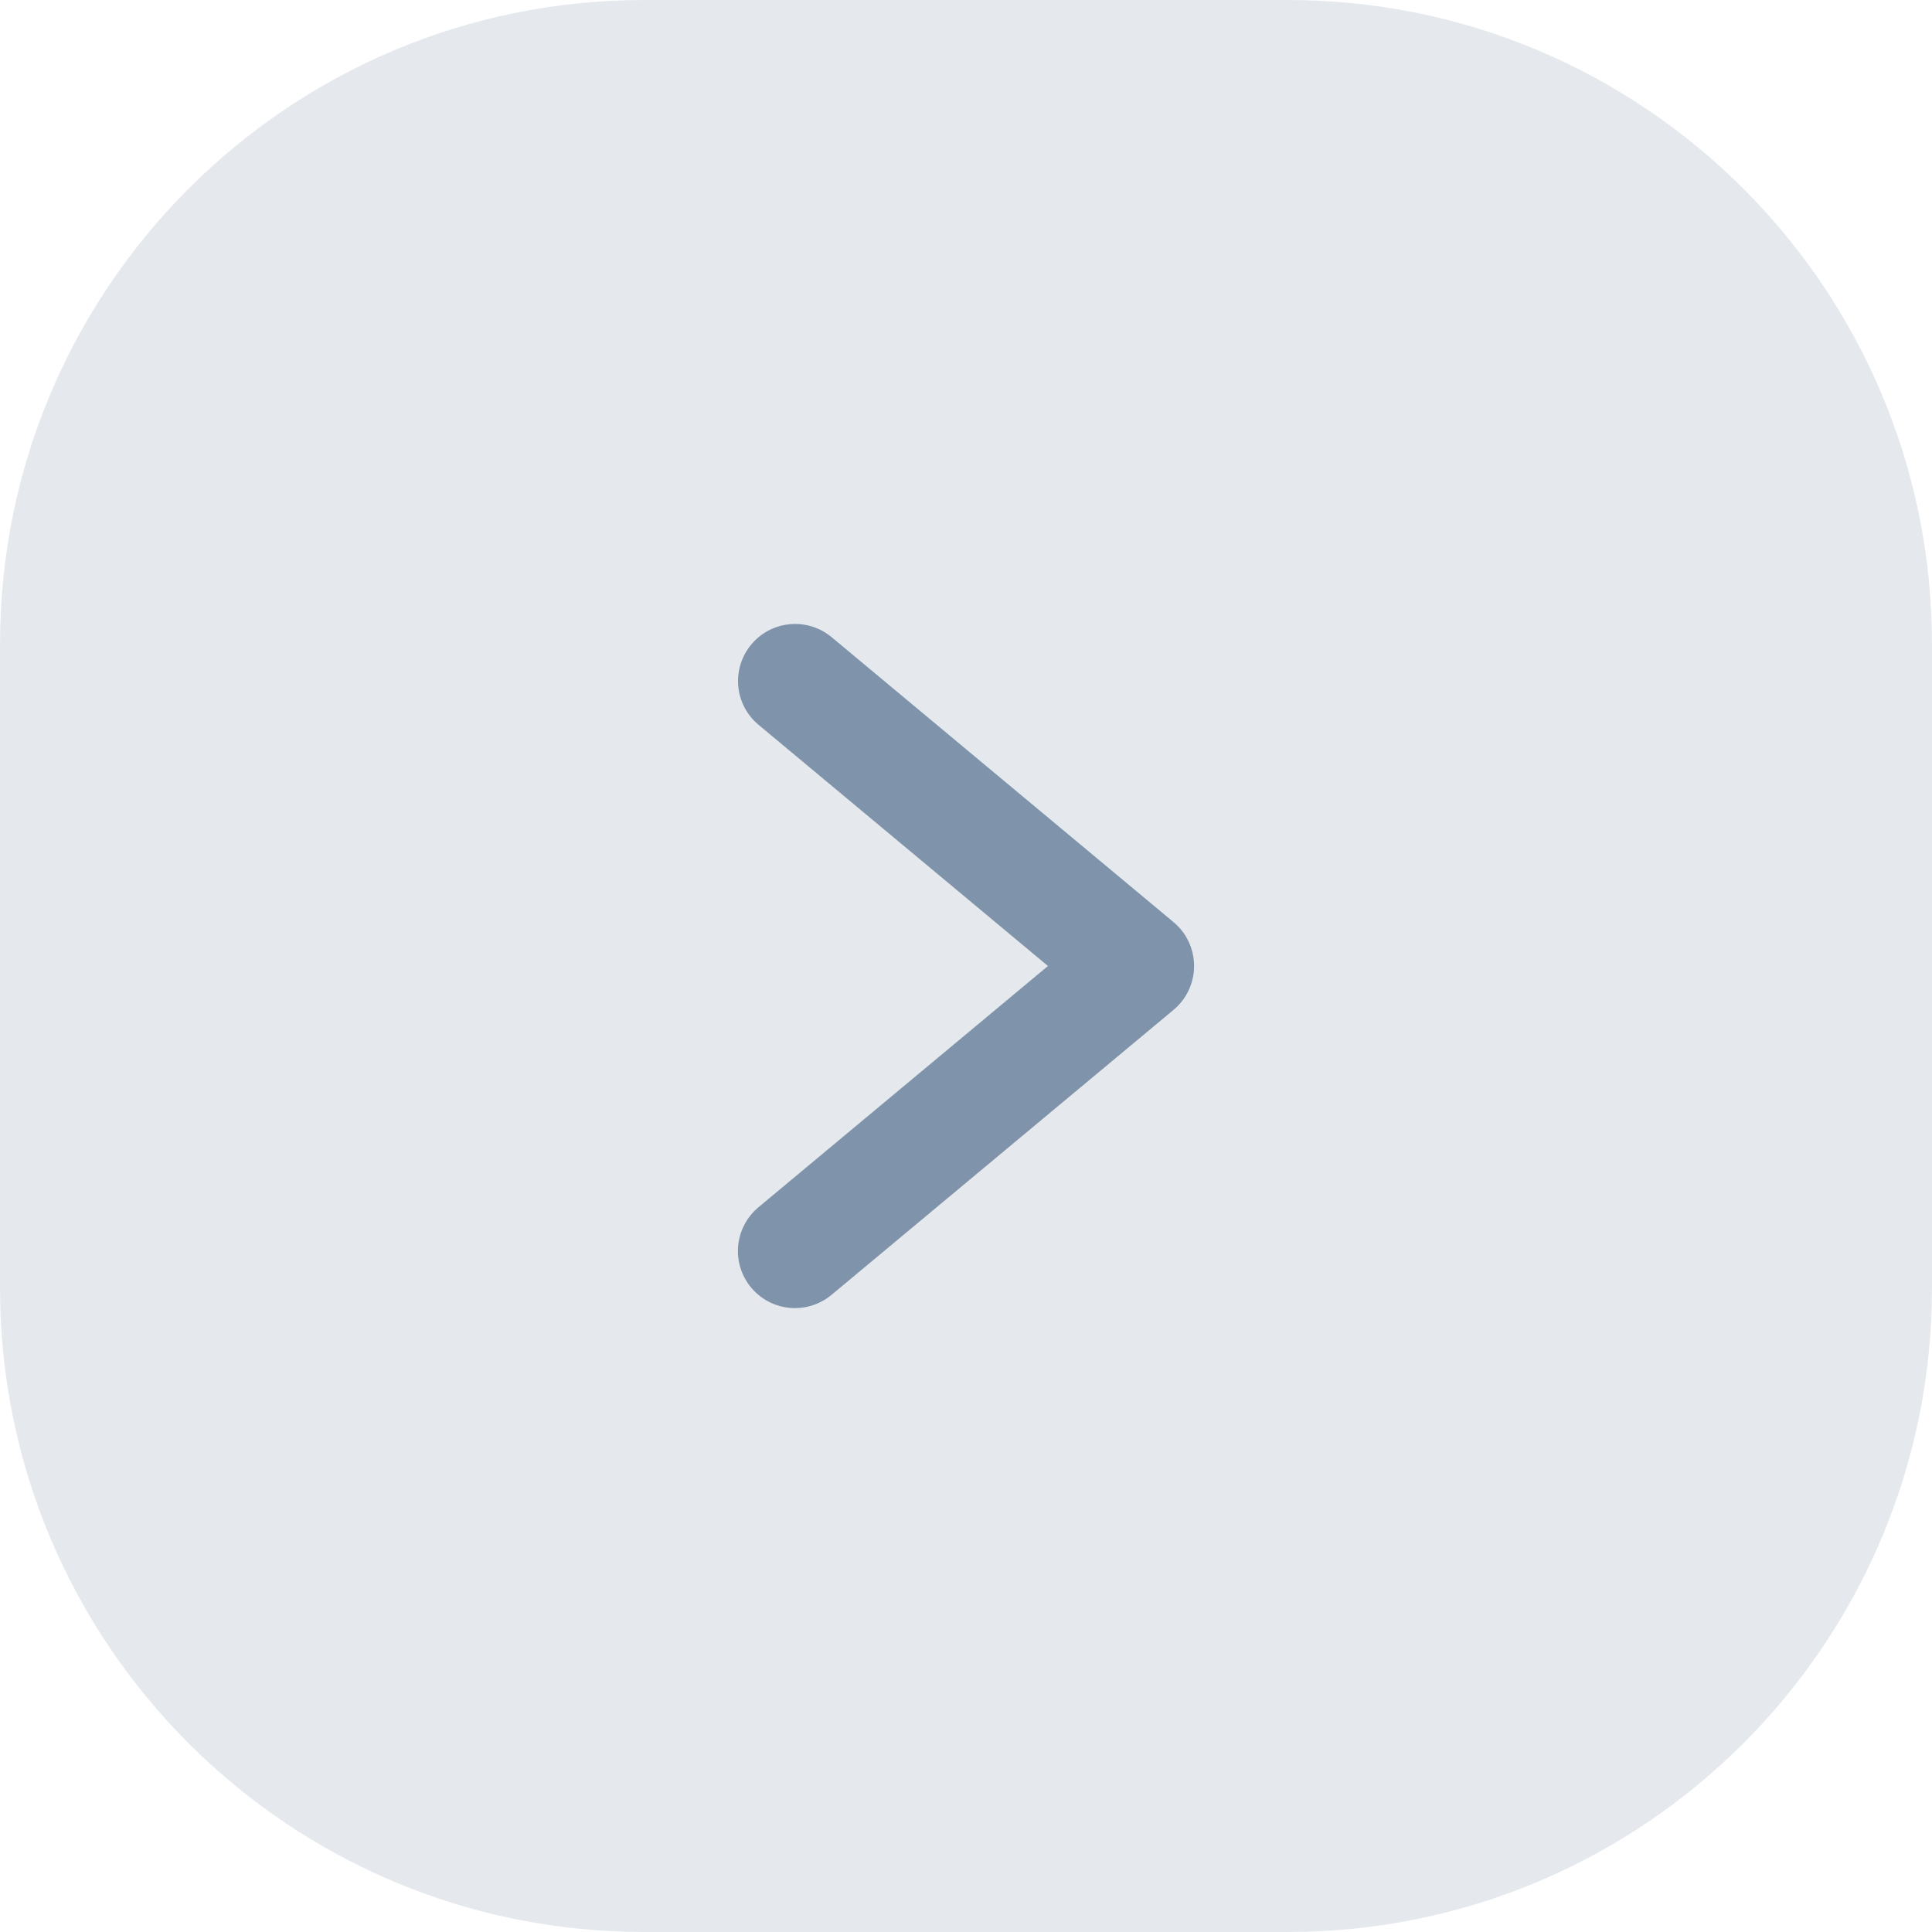
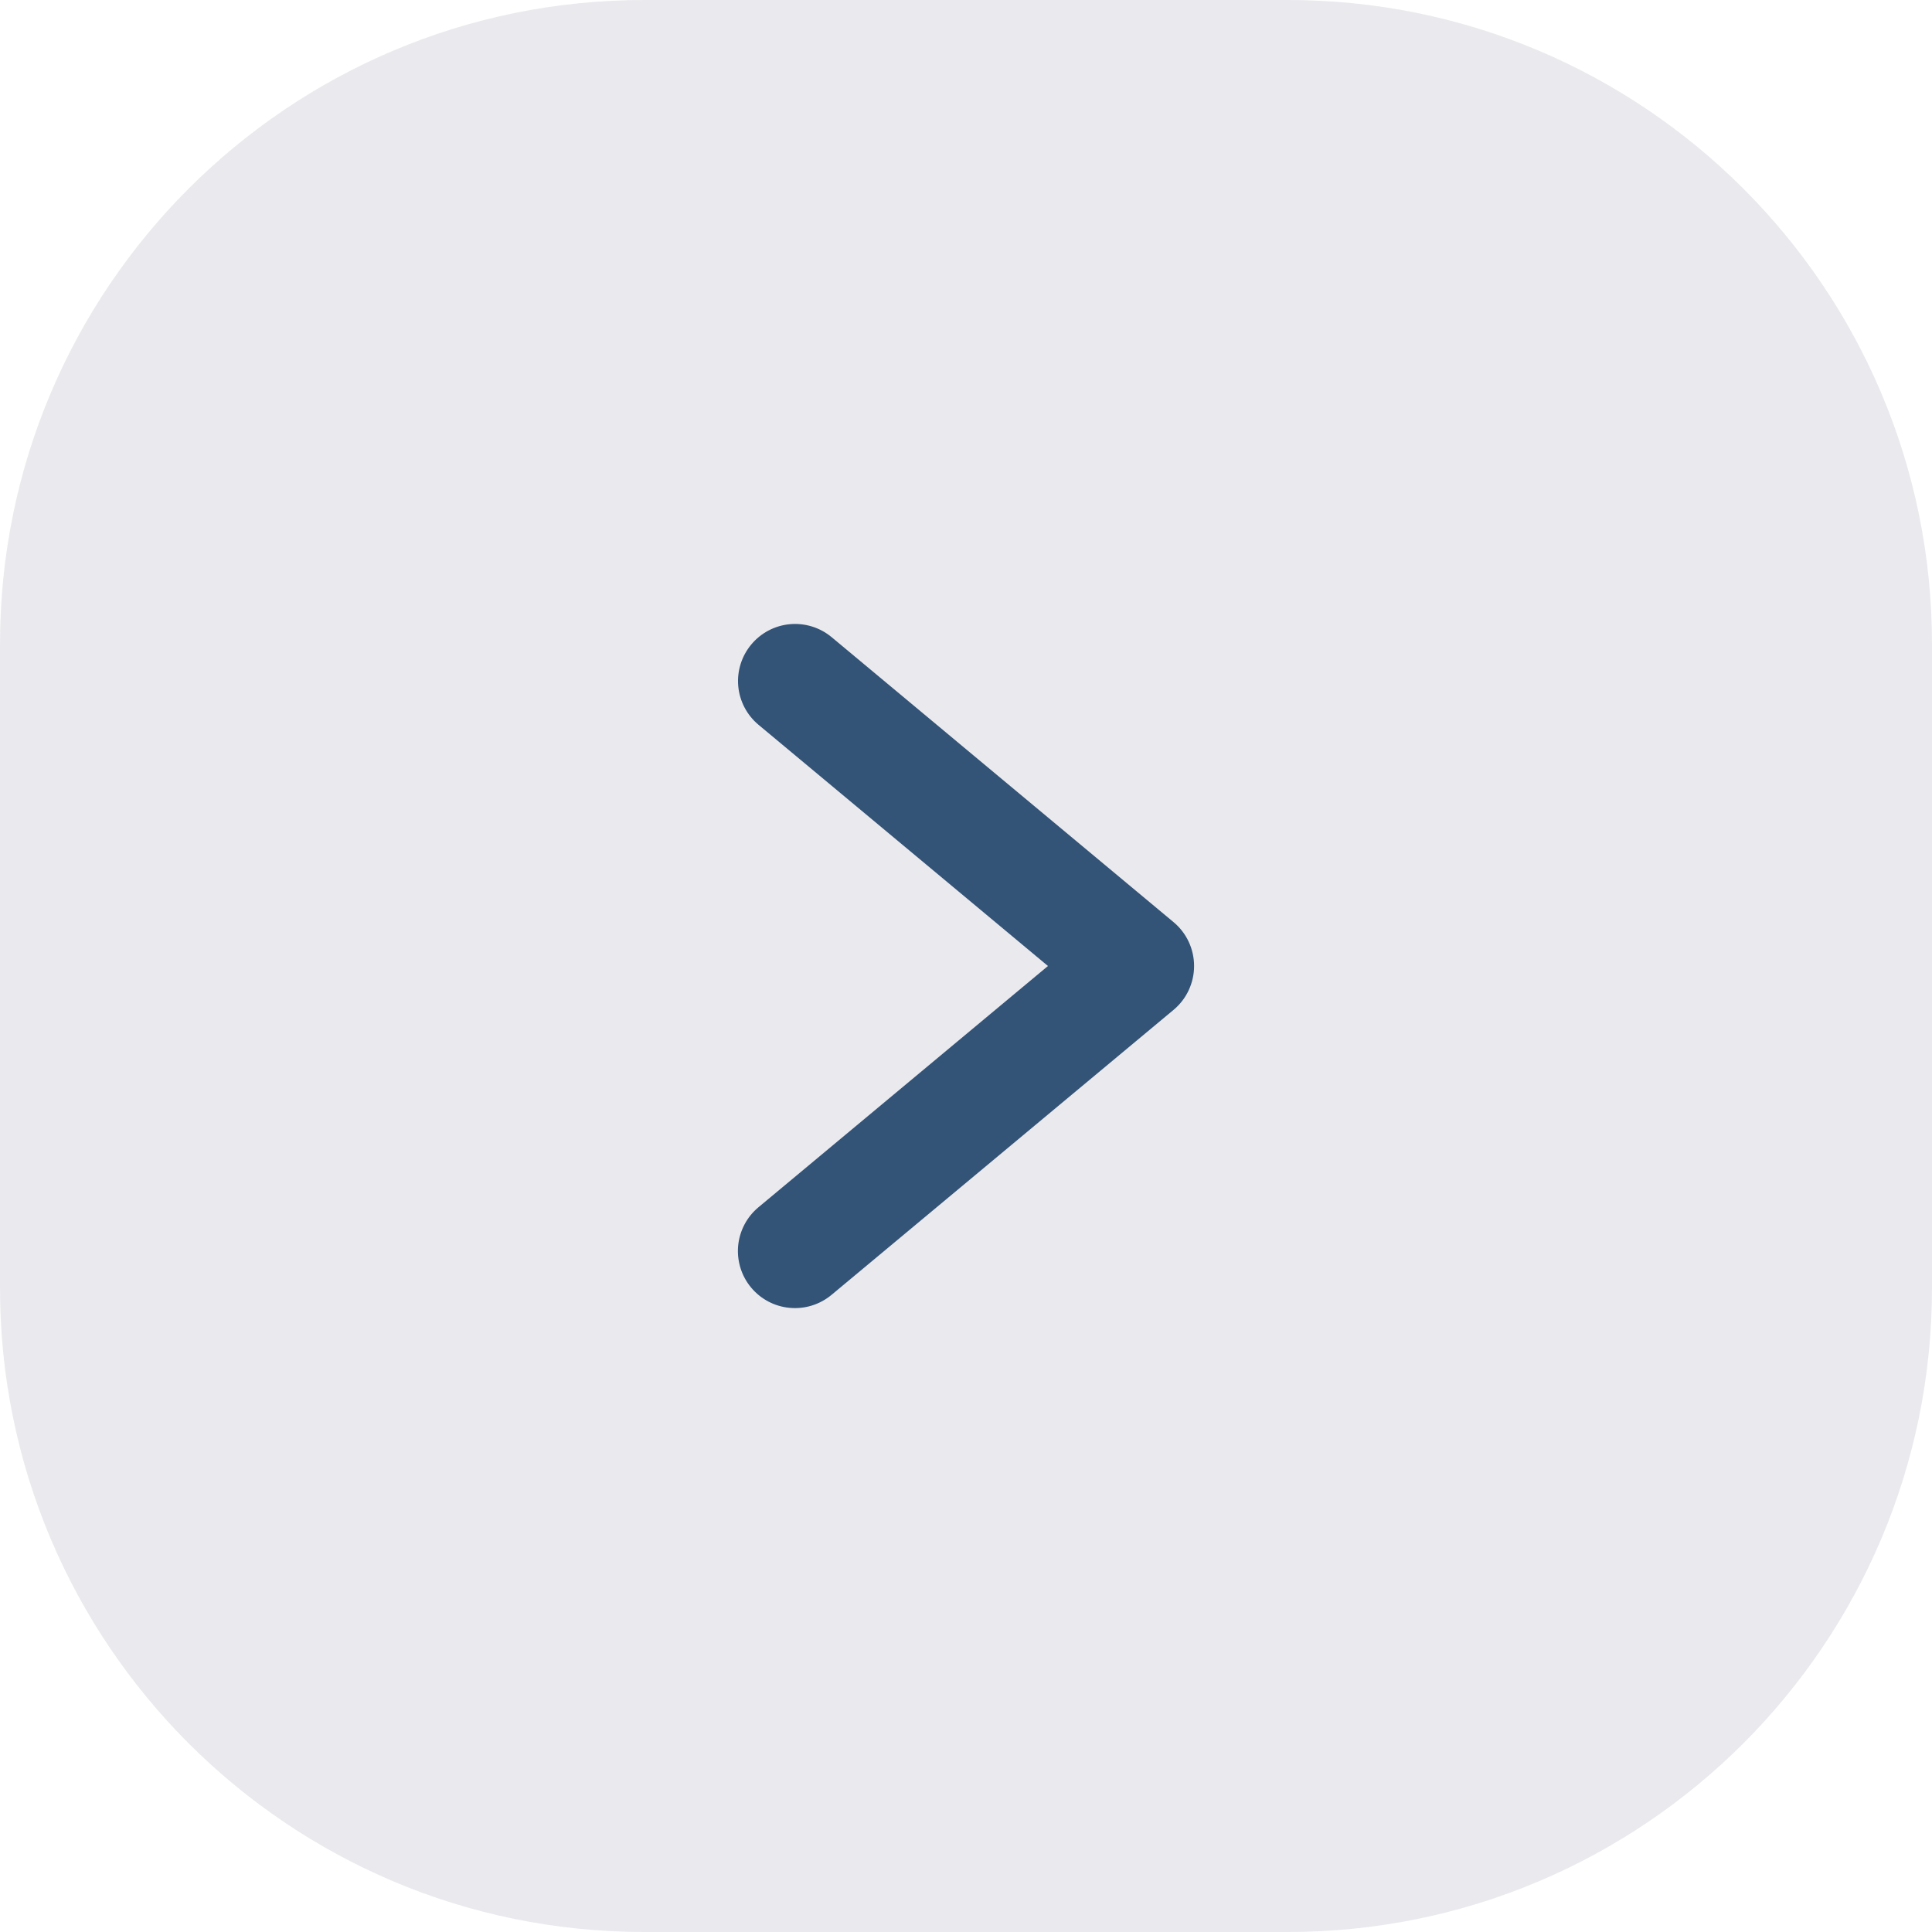
<svg xmlns="http://www.w3.org/2000/svg" width="36" height="36" viewBox="0 0 36 36" fill="none">
-   <g opacity="0.5">
-     <rect width="36" height="36" rx="12" fill="#CCD4DD" />
+   <g opacity="0.8">
+     <rect width="36" height="36" rx="12" fill="#E5E5EA" />
    <path d="M21.868 17.183L15.493 11.87C15.276 11.691 14.997 11.605 14.717 11.631C14.437 11.657 14.179 11.793 13.999 12.009C13.819 12.225 13.731 12.504 13.756 12.784C13.781 13.064 13.916 13.323 14.132 13.504L19.527 18L14.132 22.496C13.915 22.677 13.78 22.936 13.754 23.216C13.729 23.497 13.816 23.776 13.996 23.992C14.177 24.209 14.436 24.345 14.716 24.37C14.997 24.396 15.276 24.309 15.493 24.129L21.868 18.817C21.988 18.717 22.084 18.592 22.15 18.451C22.216 18.309 22.25 18.156 22.25 18C22.25 17.844 22.216 17.69 22.15 17.549C22.084 17.408 21.988 17.283 21.868 17.183Z" fill="#002855" />
  </g>
</svg>
